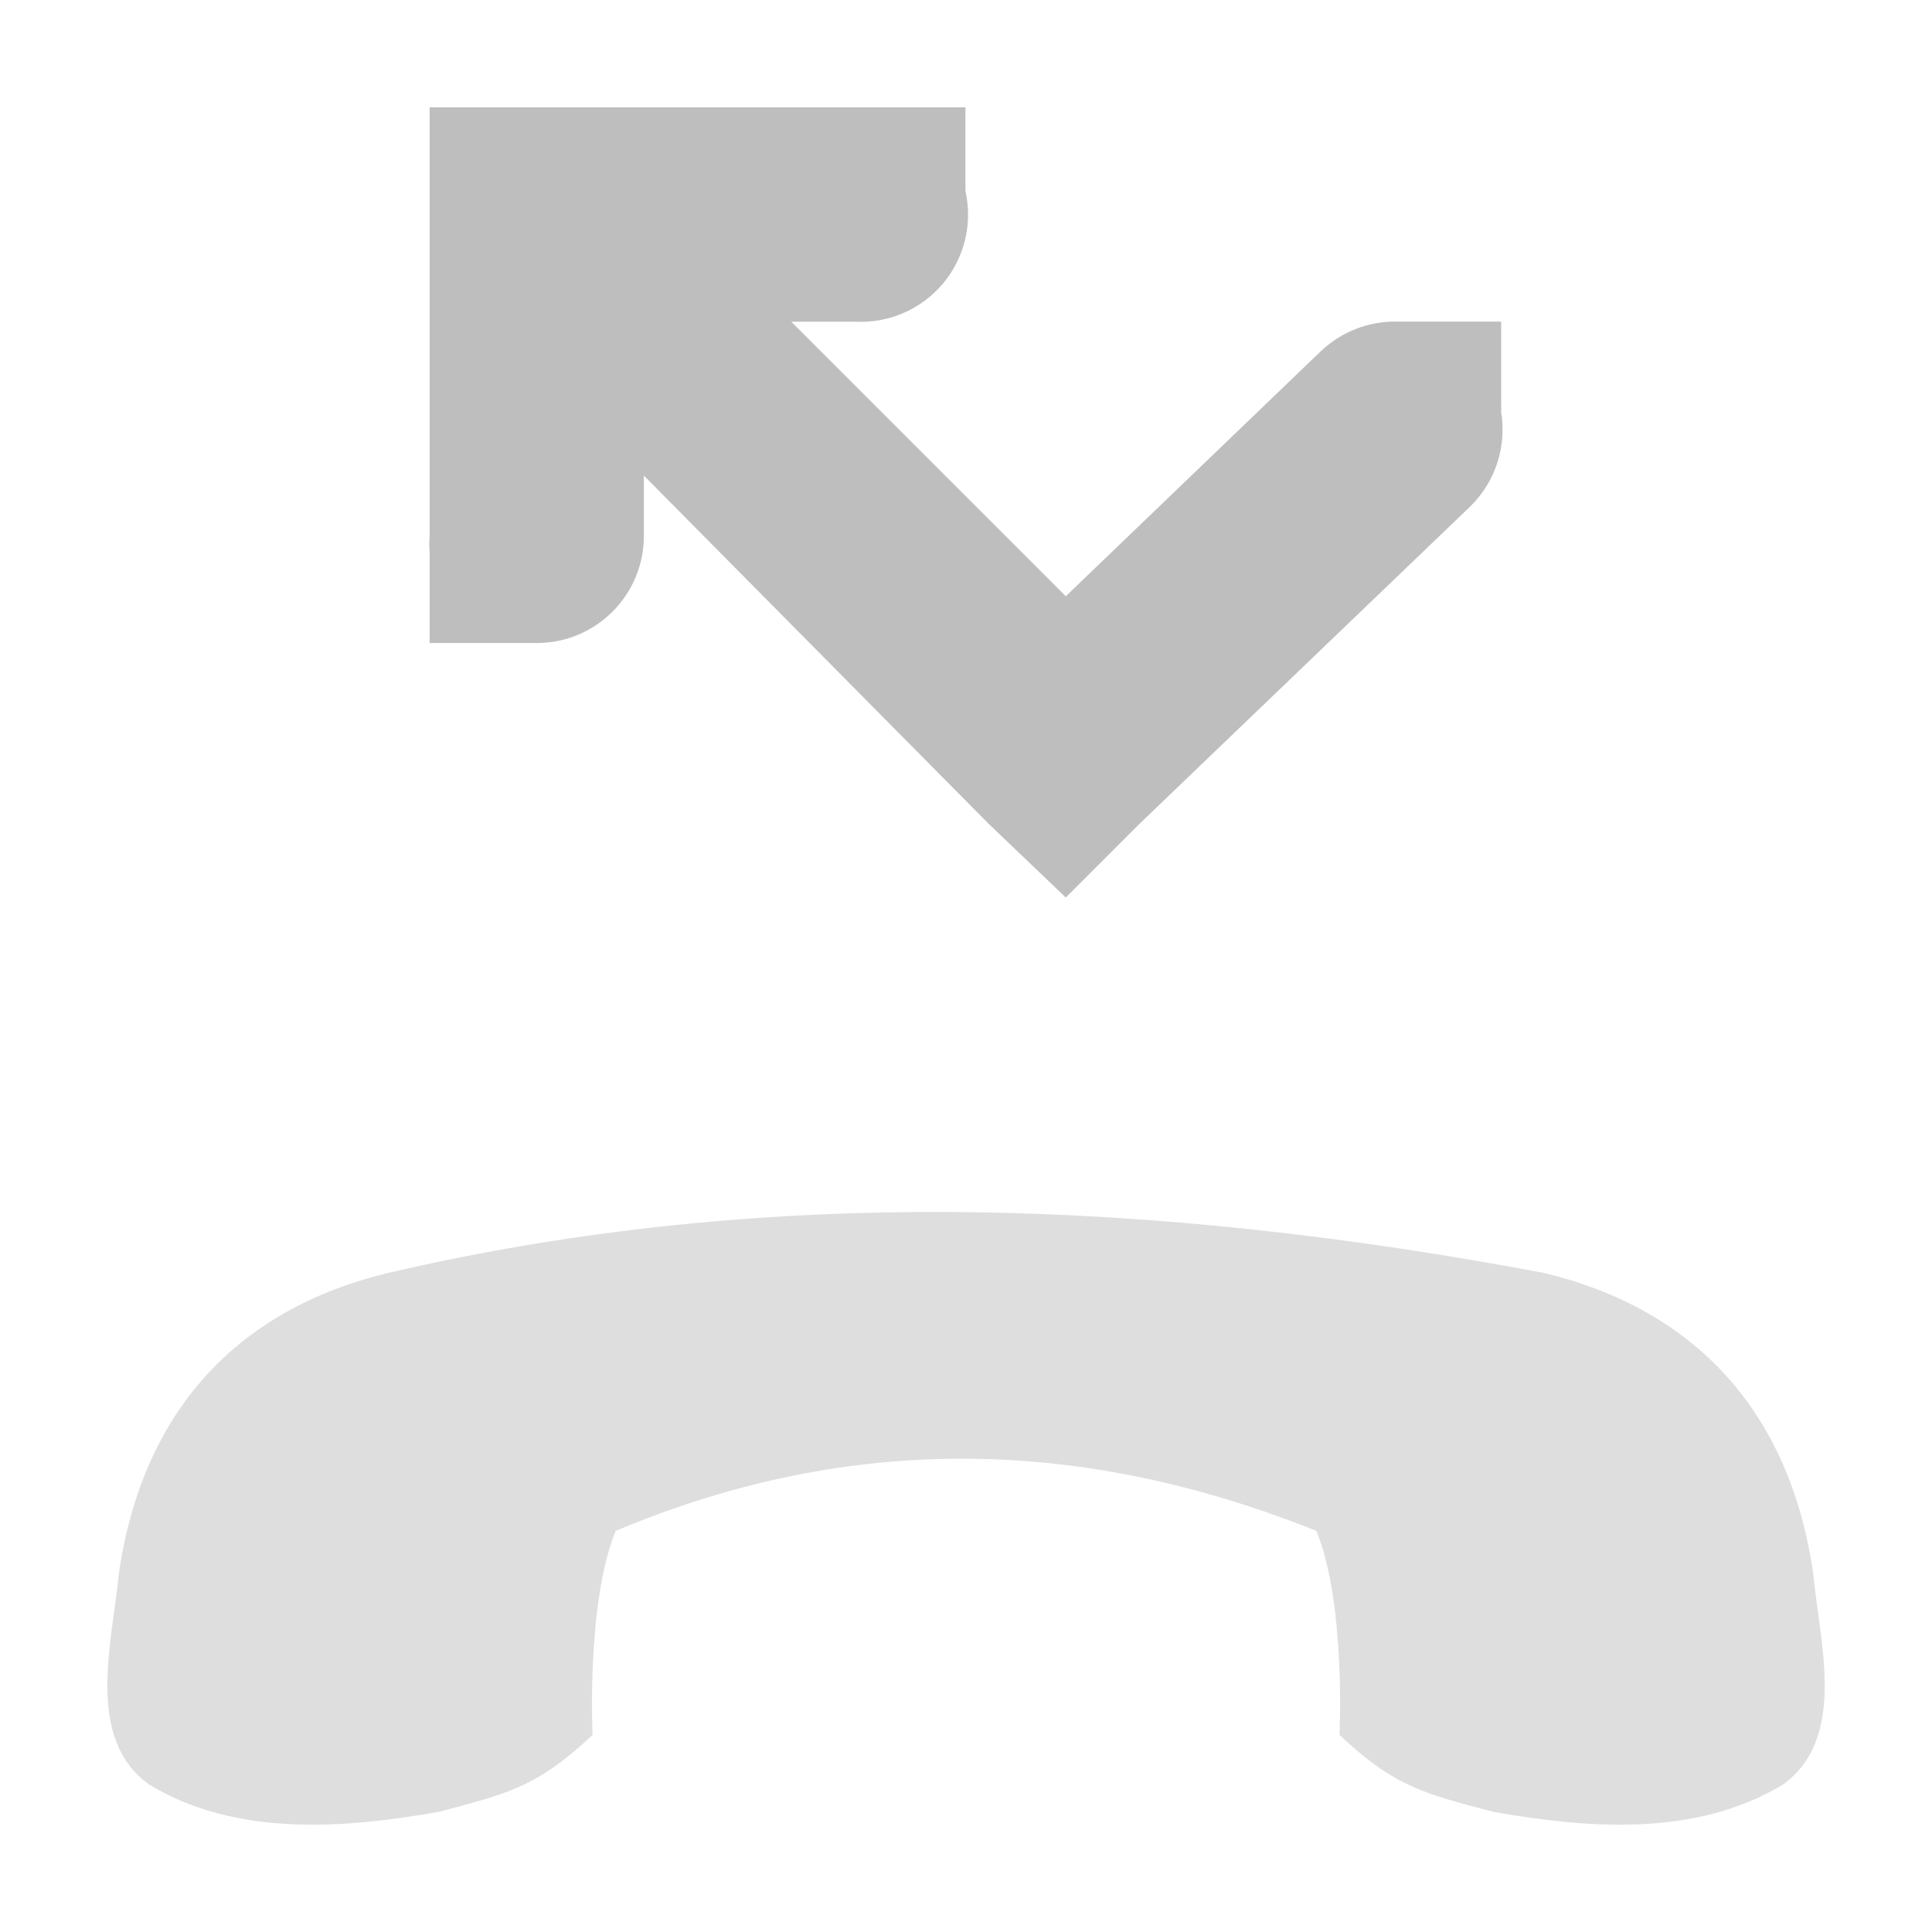
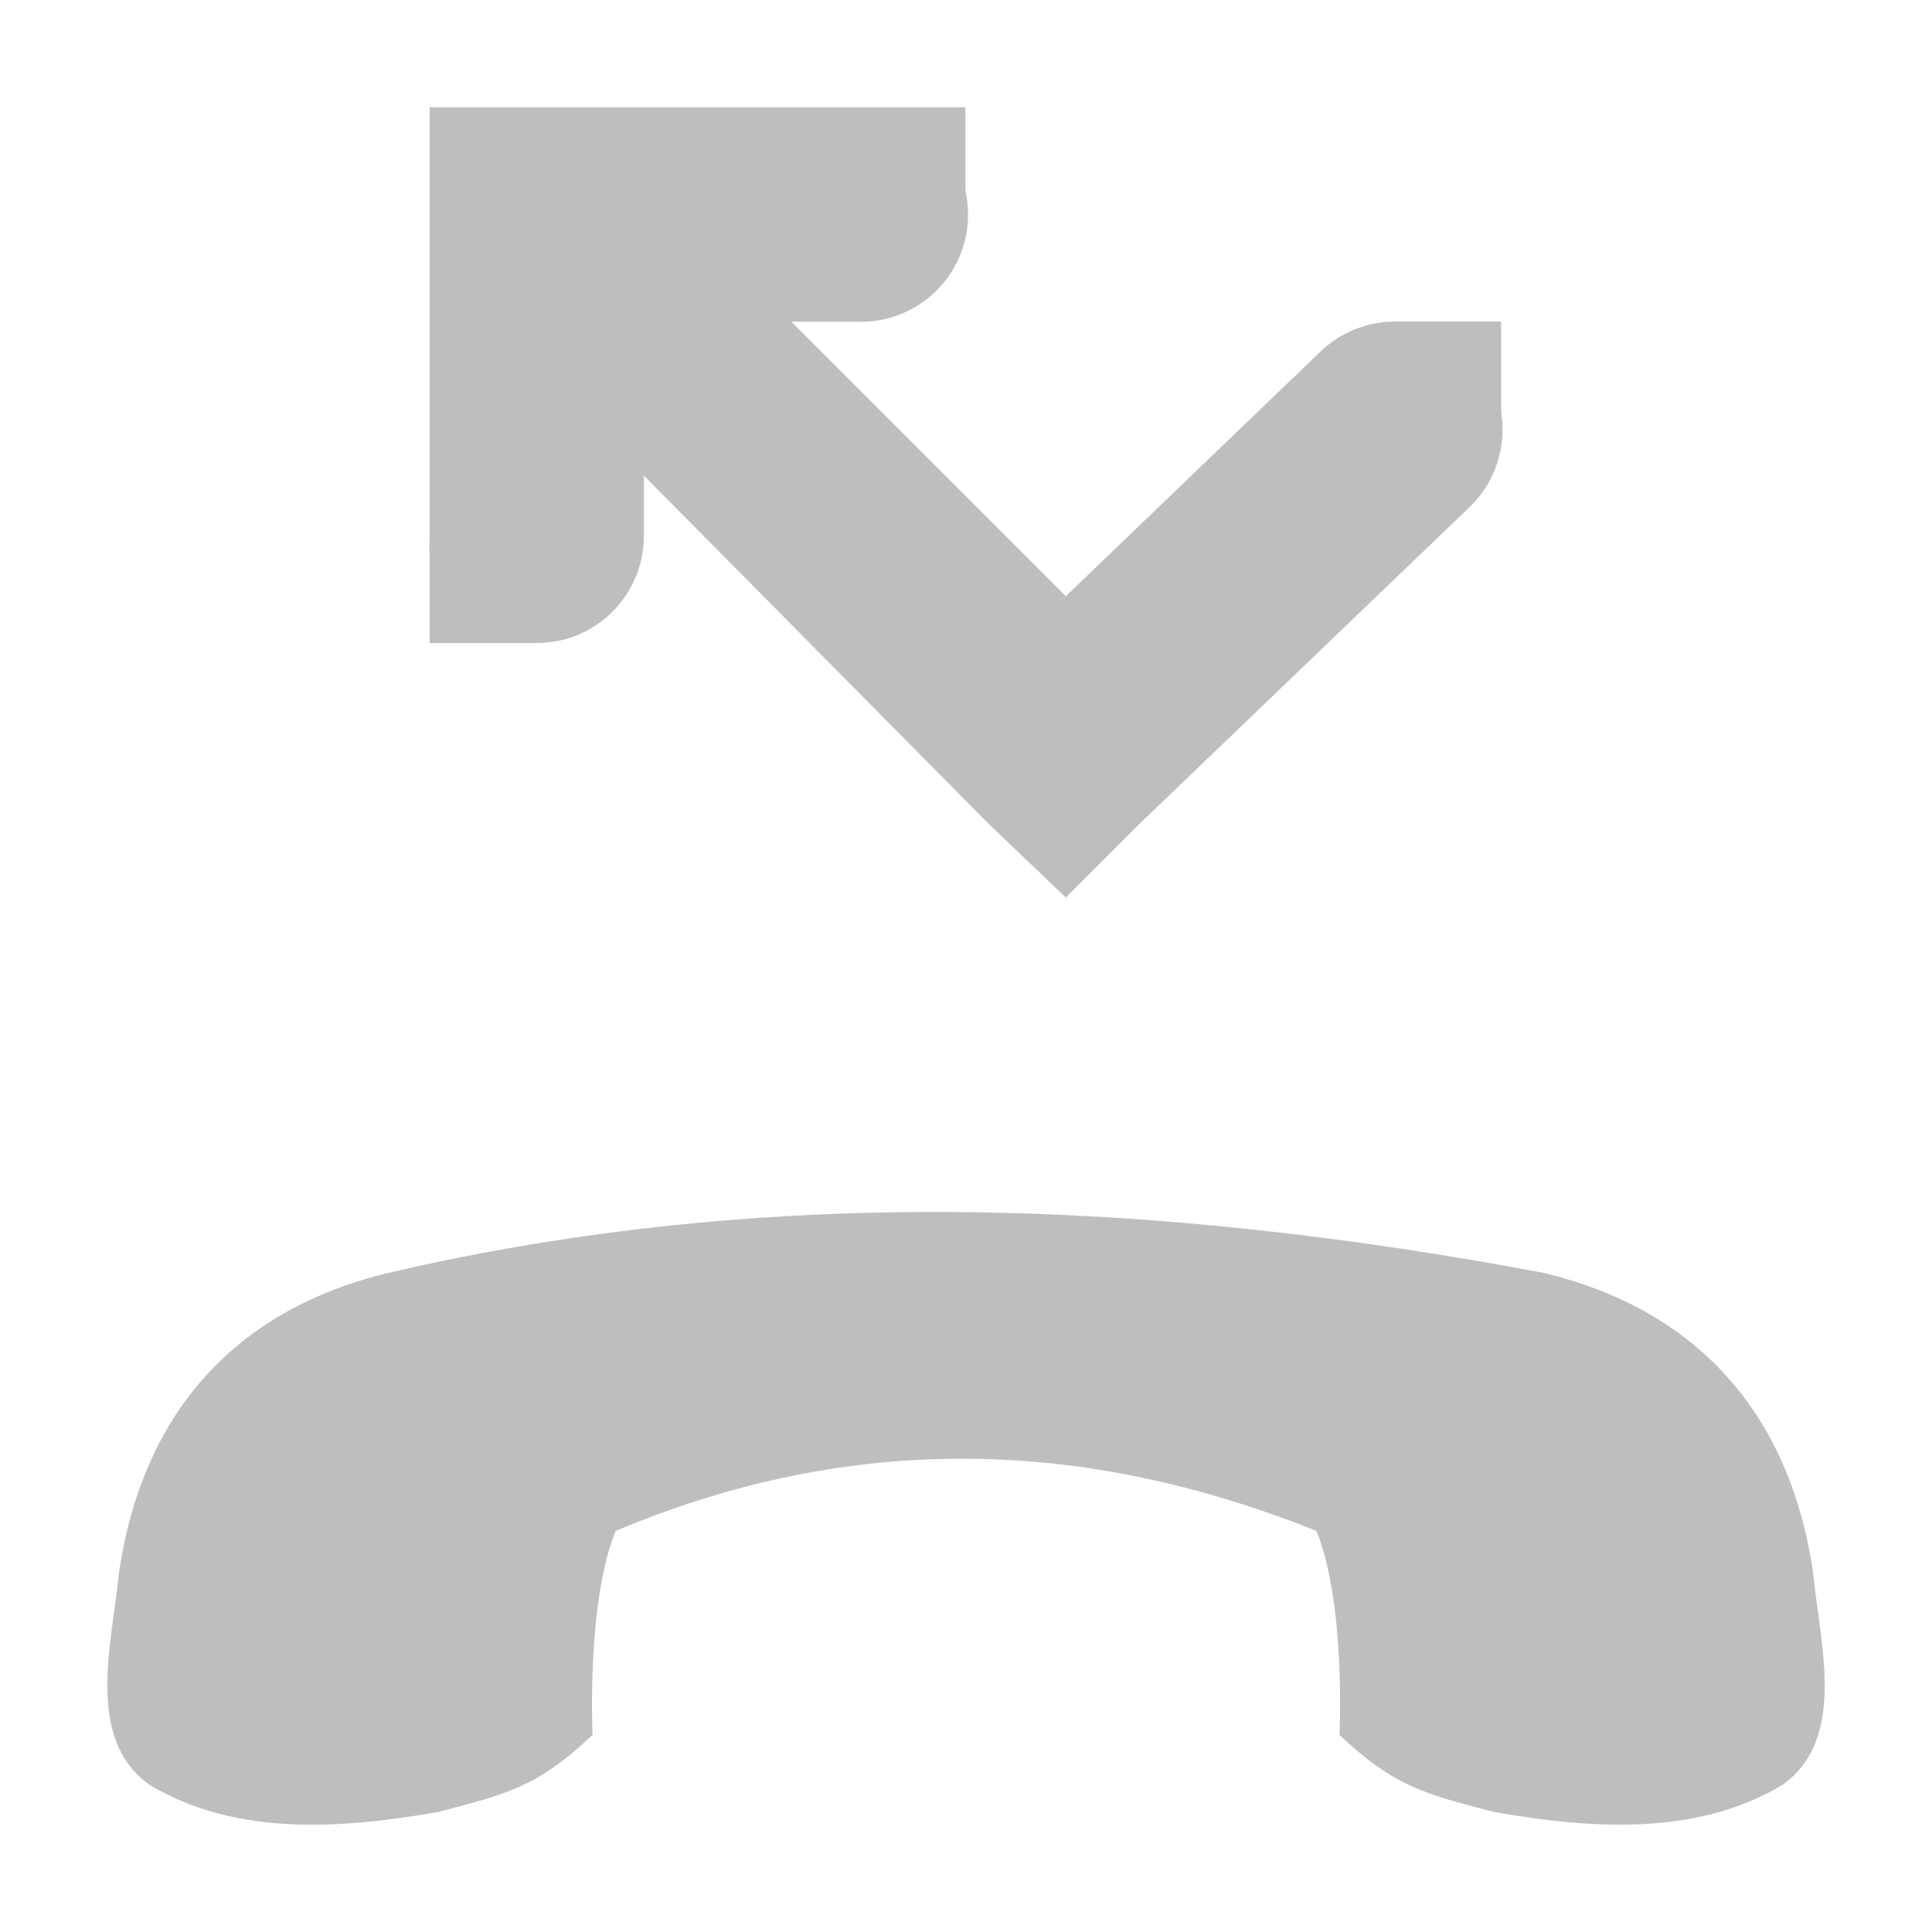
<svg xmlns="http://www.w3.org/2000/svg" height="18" id="svg7384" version="1.1" width="18">
  <defs id="defs7386" />
  <g id="layer9" style="display:inline" transform="translate(-141.0002,-315)">
-     <path d="m 144.619,326.859 c -1.38,0.33 -2.288,1.261 -2.511,2.798 -0.061,0.646 -0.321,1.544 0.287,1.973 0.813,0.486 1.807,0.406 2.691,0.251 0.644,-0.17 0.92,-0.232 1.435,-0.717 0,0 -0.059,-1.229 0.215,-1.901 2.217,-0.931 4.374,-0.862 6.529,0 0.275,0.672 0.215,1.901 0.215,1.901 0.515,0.485 0.791,0.547 1.435,0.717 0.883,0.155 1.878,0.235 2.691,-0.251 0.608,-0.429 0.348,-1.327 0.287,-1.973 -0.223,-1.537 -1.131,-2.468 -2.511,-2.798 -3.602,-0.678 -7.205,-0.831 -10.762,0 z" id="path44124" style="fill:#bebebe;fill-opacity:1;stroke:none;display:inline;enable-background:new;opacity:0.5" />
+     <path d="m 144.619,326.859 c -1.38,0.33 -2.288,1.261 -2.511,2.798 -0.061,0.646 -0.321,1.544 0.287,1.973 0.813,0.486 1.807,0.406 2.691,0.251 0.644,-0.17 0.92,-0.232 1.435,-0.717 0,0 -0.059,-1.229 0.215,-1.901 2.217,-0.931 4.374,-0.862 6.529,0 0.275,0.672 0.215,1.901 0.215,1.901 0.515,0.485 0.791,0.547 1.435,0.717 0.883,0.155 1.878,0.235 2.691,-0.251 0.608,-0.429 0.348,-1.327 0.287,-1.973 -0.223,-1.537 -1.131,-2.468 -2.511,-2.798 -3.602,-0.678 -7.205,-0.831 -10.762,0 z" id="path44124" style="fill:#bebebe;fill-opacity:1;stroke:none;display:inline;enable-background:new;opacity:1" />
    <path d="m 149.995,316 0,0.78 a 0.999,0.999 0 0 1 -1.03,1.217 l -0.593,0 2.558,2.558 2.371,-2.278 a 1.004,1.004 0 0 1 0.718,-0.281 l 0.125,0 0.842,0 0,0.749 a 1.004,1.004 0 0 1 0,0.093 1.004,1.004 0 0 1 -0.281,0.874 l -3.089,2.964 -0.686,0.686 -0.718,-0.686 -3.213,-3.245 0,0.562 a 0.998,0.998 0 0 1 -0.998,0.998 l -0.998,0 0,-0.842 a 0.998,0.998 0 0 1 0,-0.156 l 0,-2.995 0,-0.998 0.998,0 2.964,0 a 0.998,0.998 0 0 1 0.031,0 l 0.998,0 z" id="path44196" style="font-size:medium;font-style:normal;font-variant:normal;font-weight:normal;font-stretch:normal;text-indent:0;text-align:start;text-decoration:none;line-height:normal;letter-spacing:normal;word-spacing:normal;text-transform:none;direction:ltr;block-progression:tb;writing-mode:lr-tb;text-anchor:start;baseline-shift:baseline;color:#bebebe;fill:#bebebe;fill-opacity:1;fill-rule:nonzero;stroke:none;stroke-width:2;marker:none;visibility:visible;display:inline;overflow:visible;enable-background:accumulate;font-family:Sans;-inkscape-font-specification:Sans" />
  </g>
  <g id="layer10" transform="translate(-141.0002,-315)" />
  <g id="layer11" transform="translate(-141.0002,-315)" />
  <g id="layer13" transform="translate(-141.0002,-315)" />
  <g id="layer14" transform="translate(-141.0002,-315)" />
  <g id="layer15" style="display:inline" transform="translate(-141.0002,-315)" />
  <g id="g71291" style="display:inline" transform="translate(-141.0002,-315)" />
  <g id="g4953" style="display:inline" transform="translate(-141.0002,-315)" />
  <g id="layer12" style="display:inline" transform="translate(-141.0002,-315)" />
</svg>
